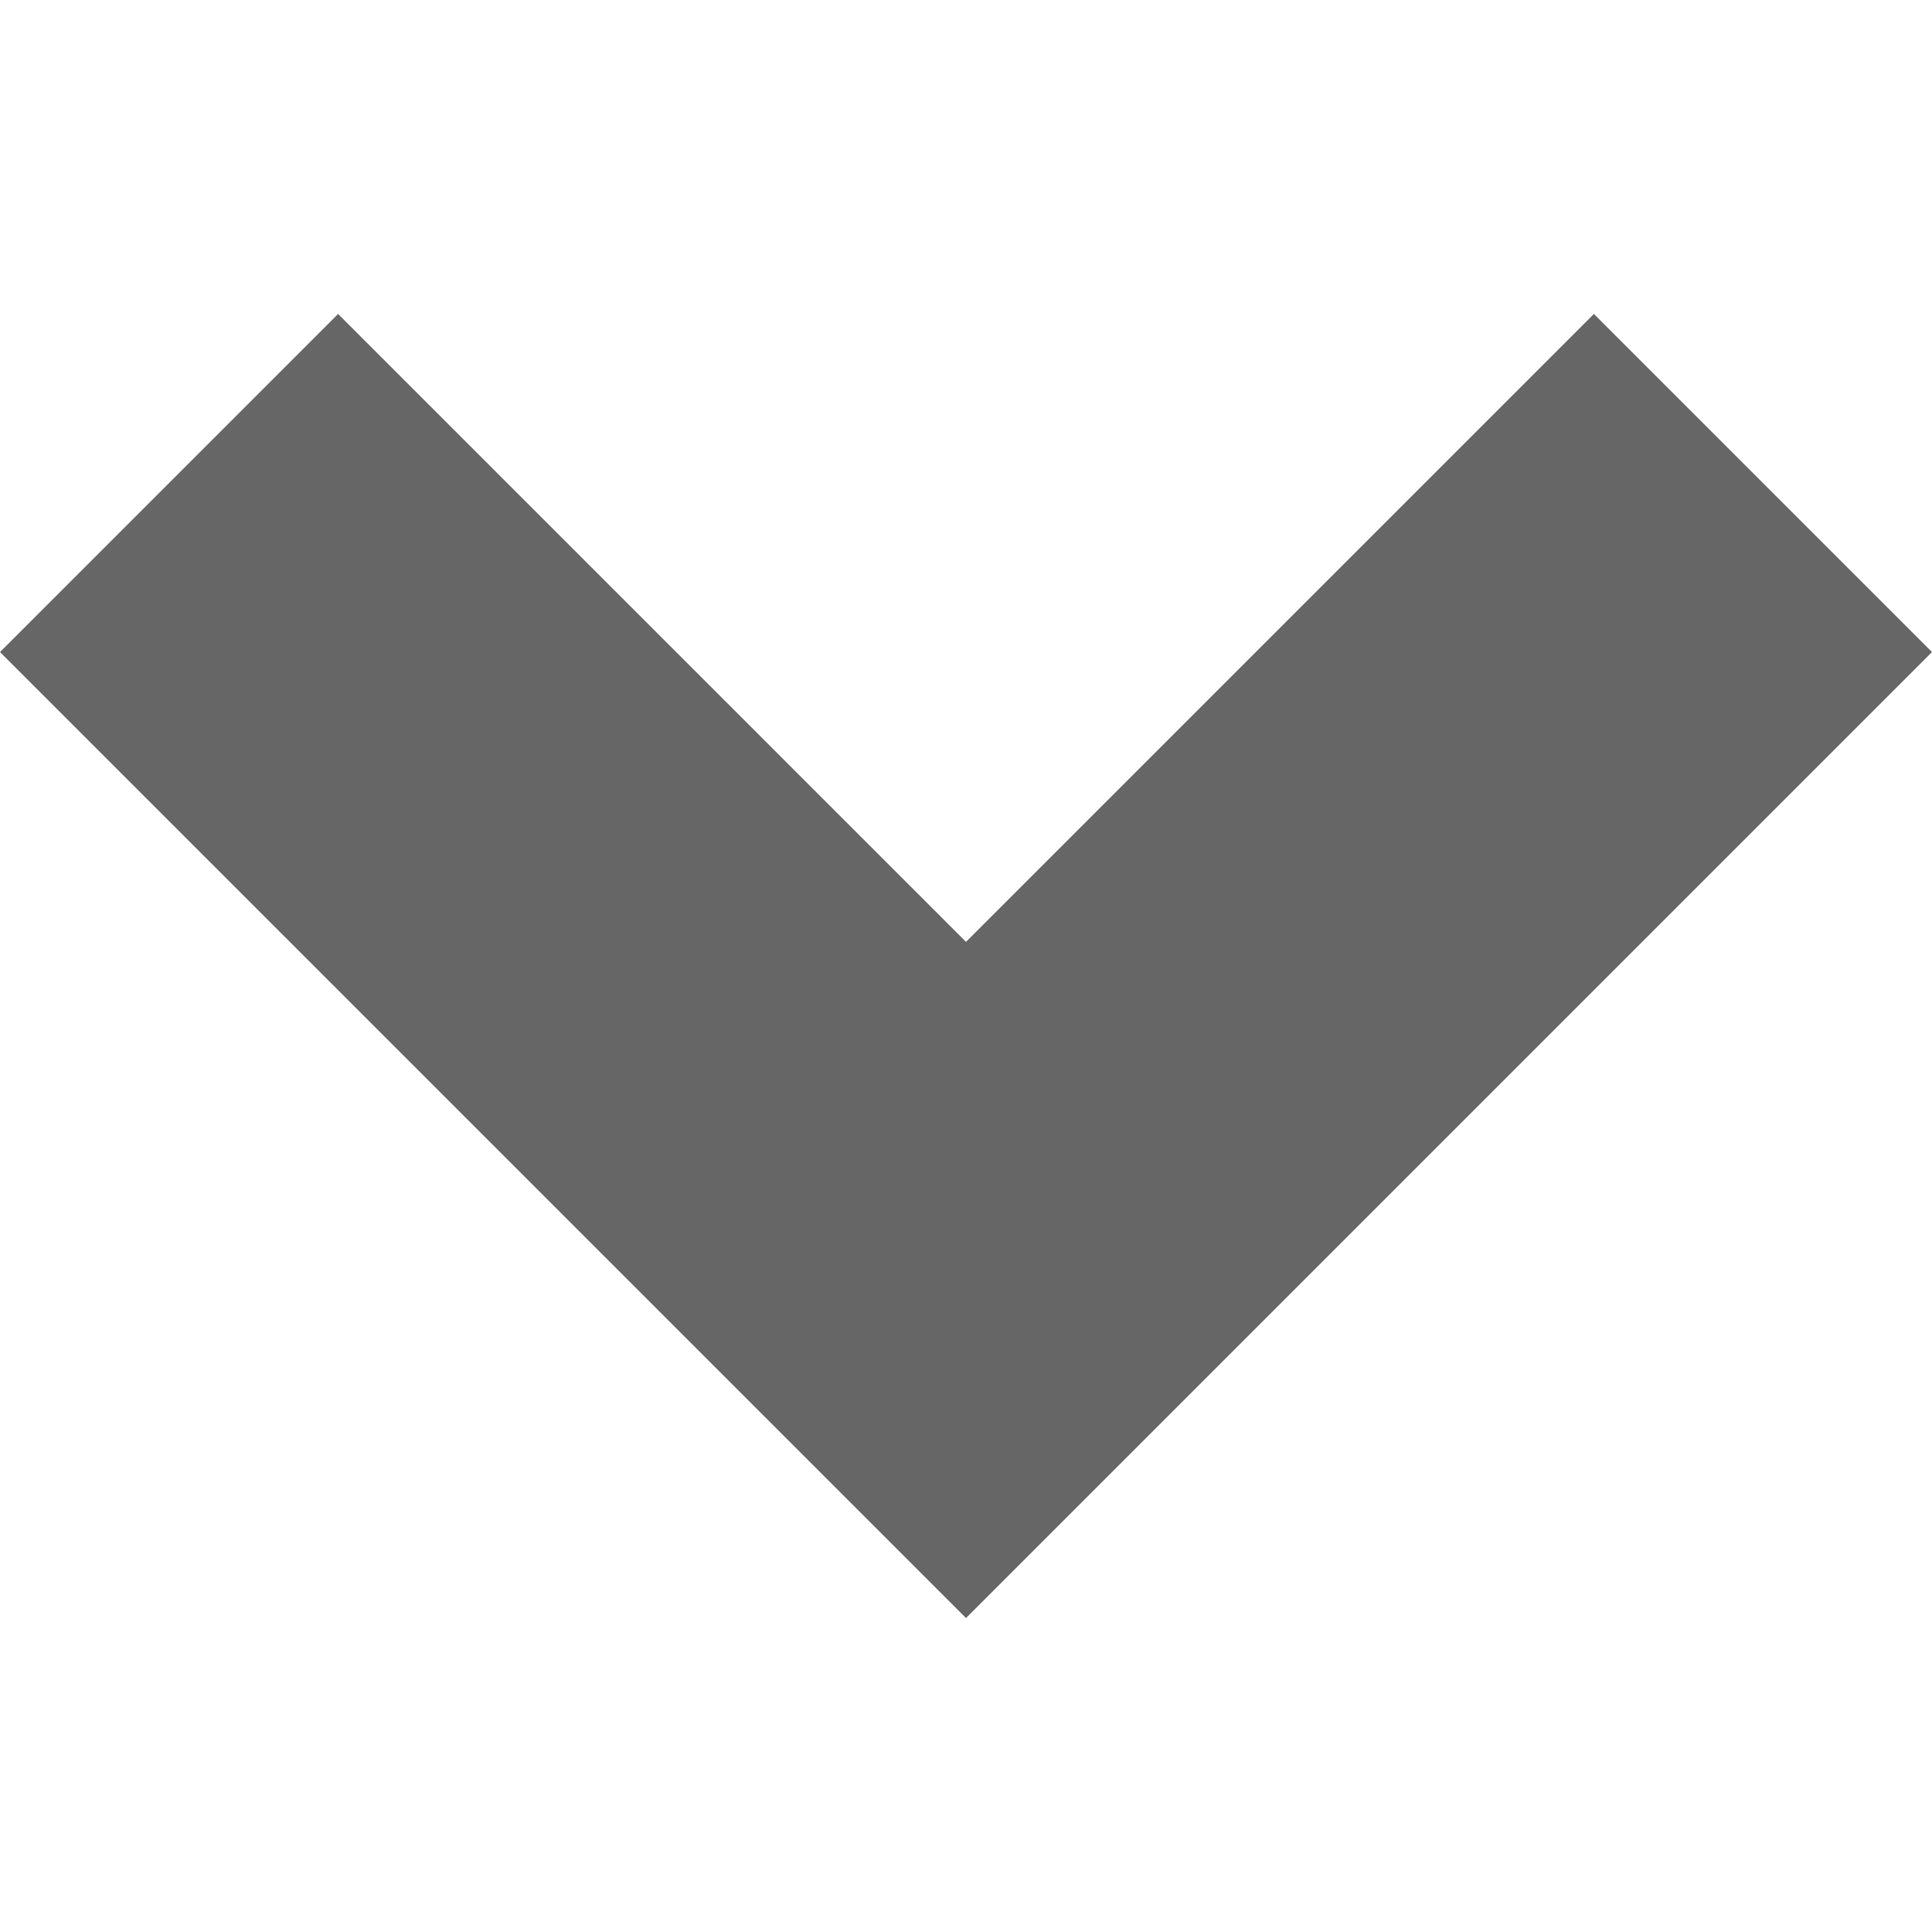
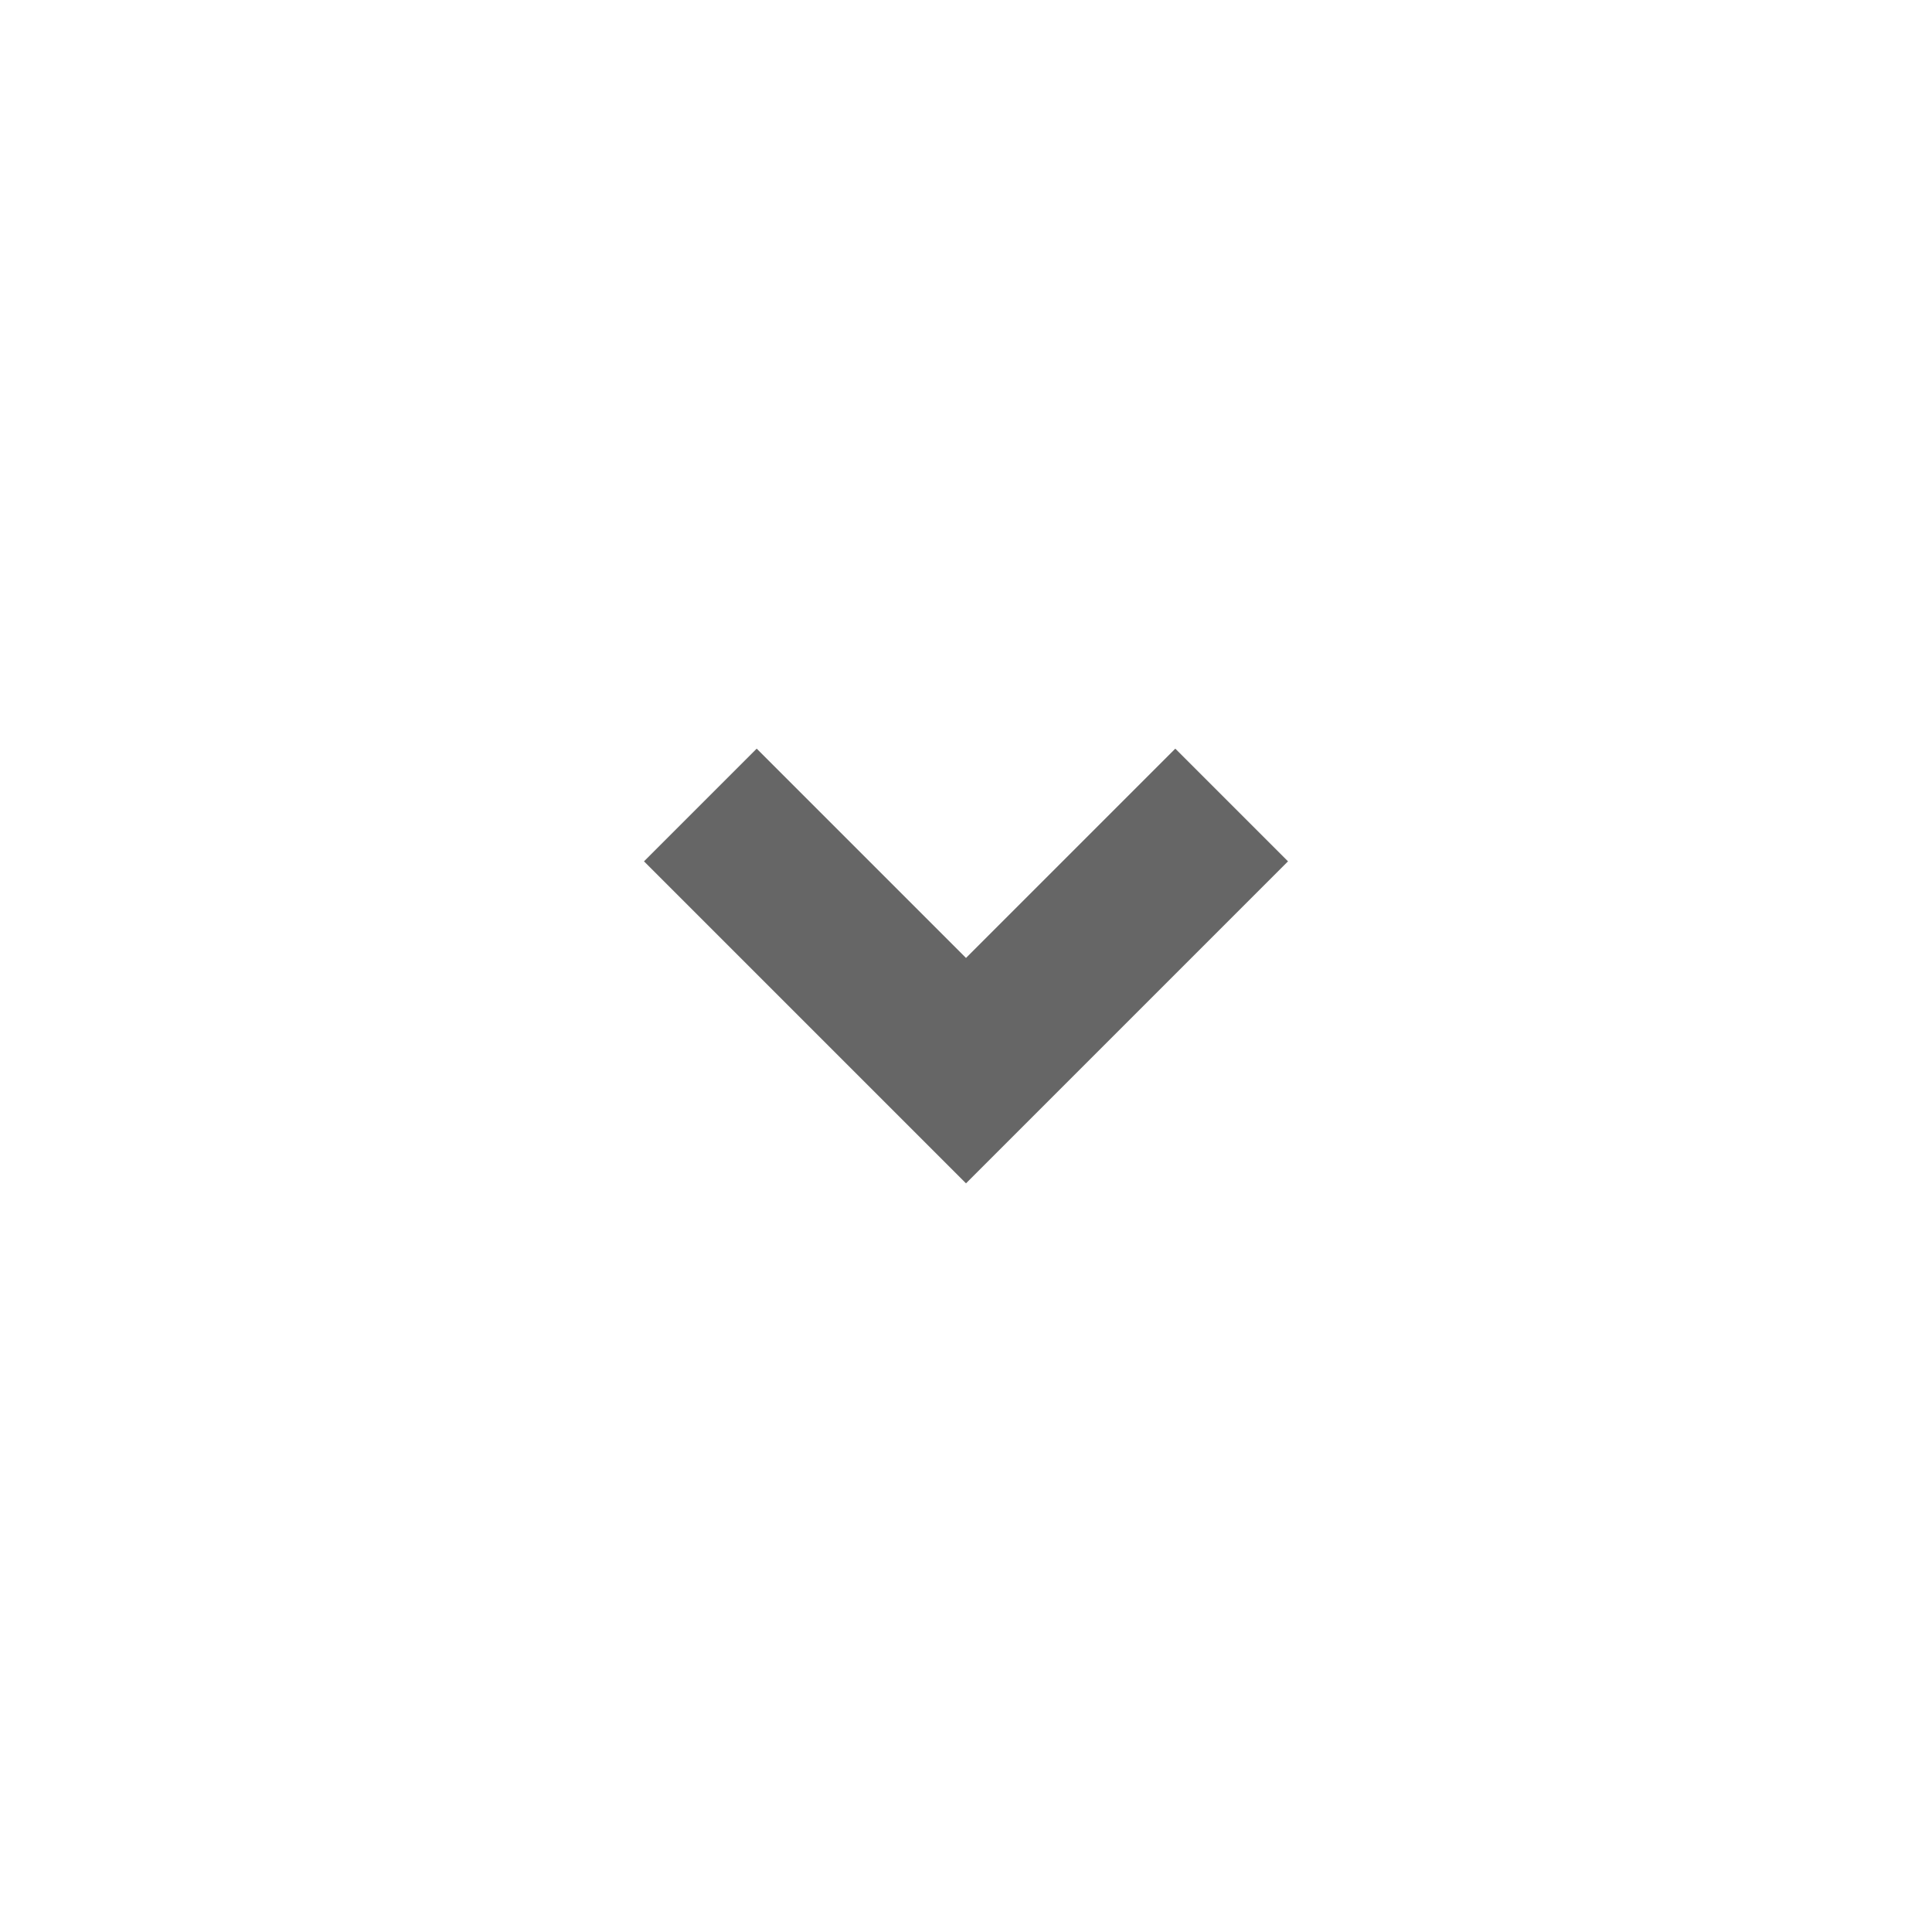
- <svg xmlns="http://www.w3.org/2000/svg" version="1.1" id="Layer_1" x="0px" y="0px" width="24px" height="24px" viewBox="918.5 486 24 24" enable-background="new 918.5 486 24 24" xml:space="preserve">
-   <path fill="#666666" d="M938.3,489.9l-7.8,7.8l-7.8-7.8l-4.2,4.2l9.9,9.9l2.1,2.1l2.1-2.1l9.9-9.9L938.3,489.9z" />
+ <svg xmlns="http://www.w3.org/2000/svg" viewBox="0 0 48 48">
+   <path fill="none" d="M0 0h48v48H0z" />
+   <path fill="#666" d="M29.2 18.6L24 23.8l-5.2-5.2-2.8 2.8 6.6 6.6 1.4 1.4 1.4-1.4 6.6-6.6-2.8-2.8z" />
</svg>
